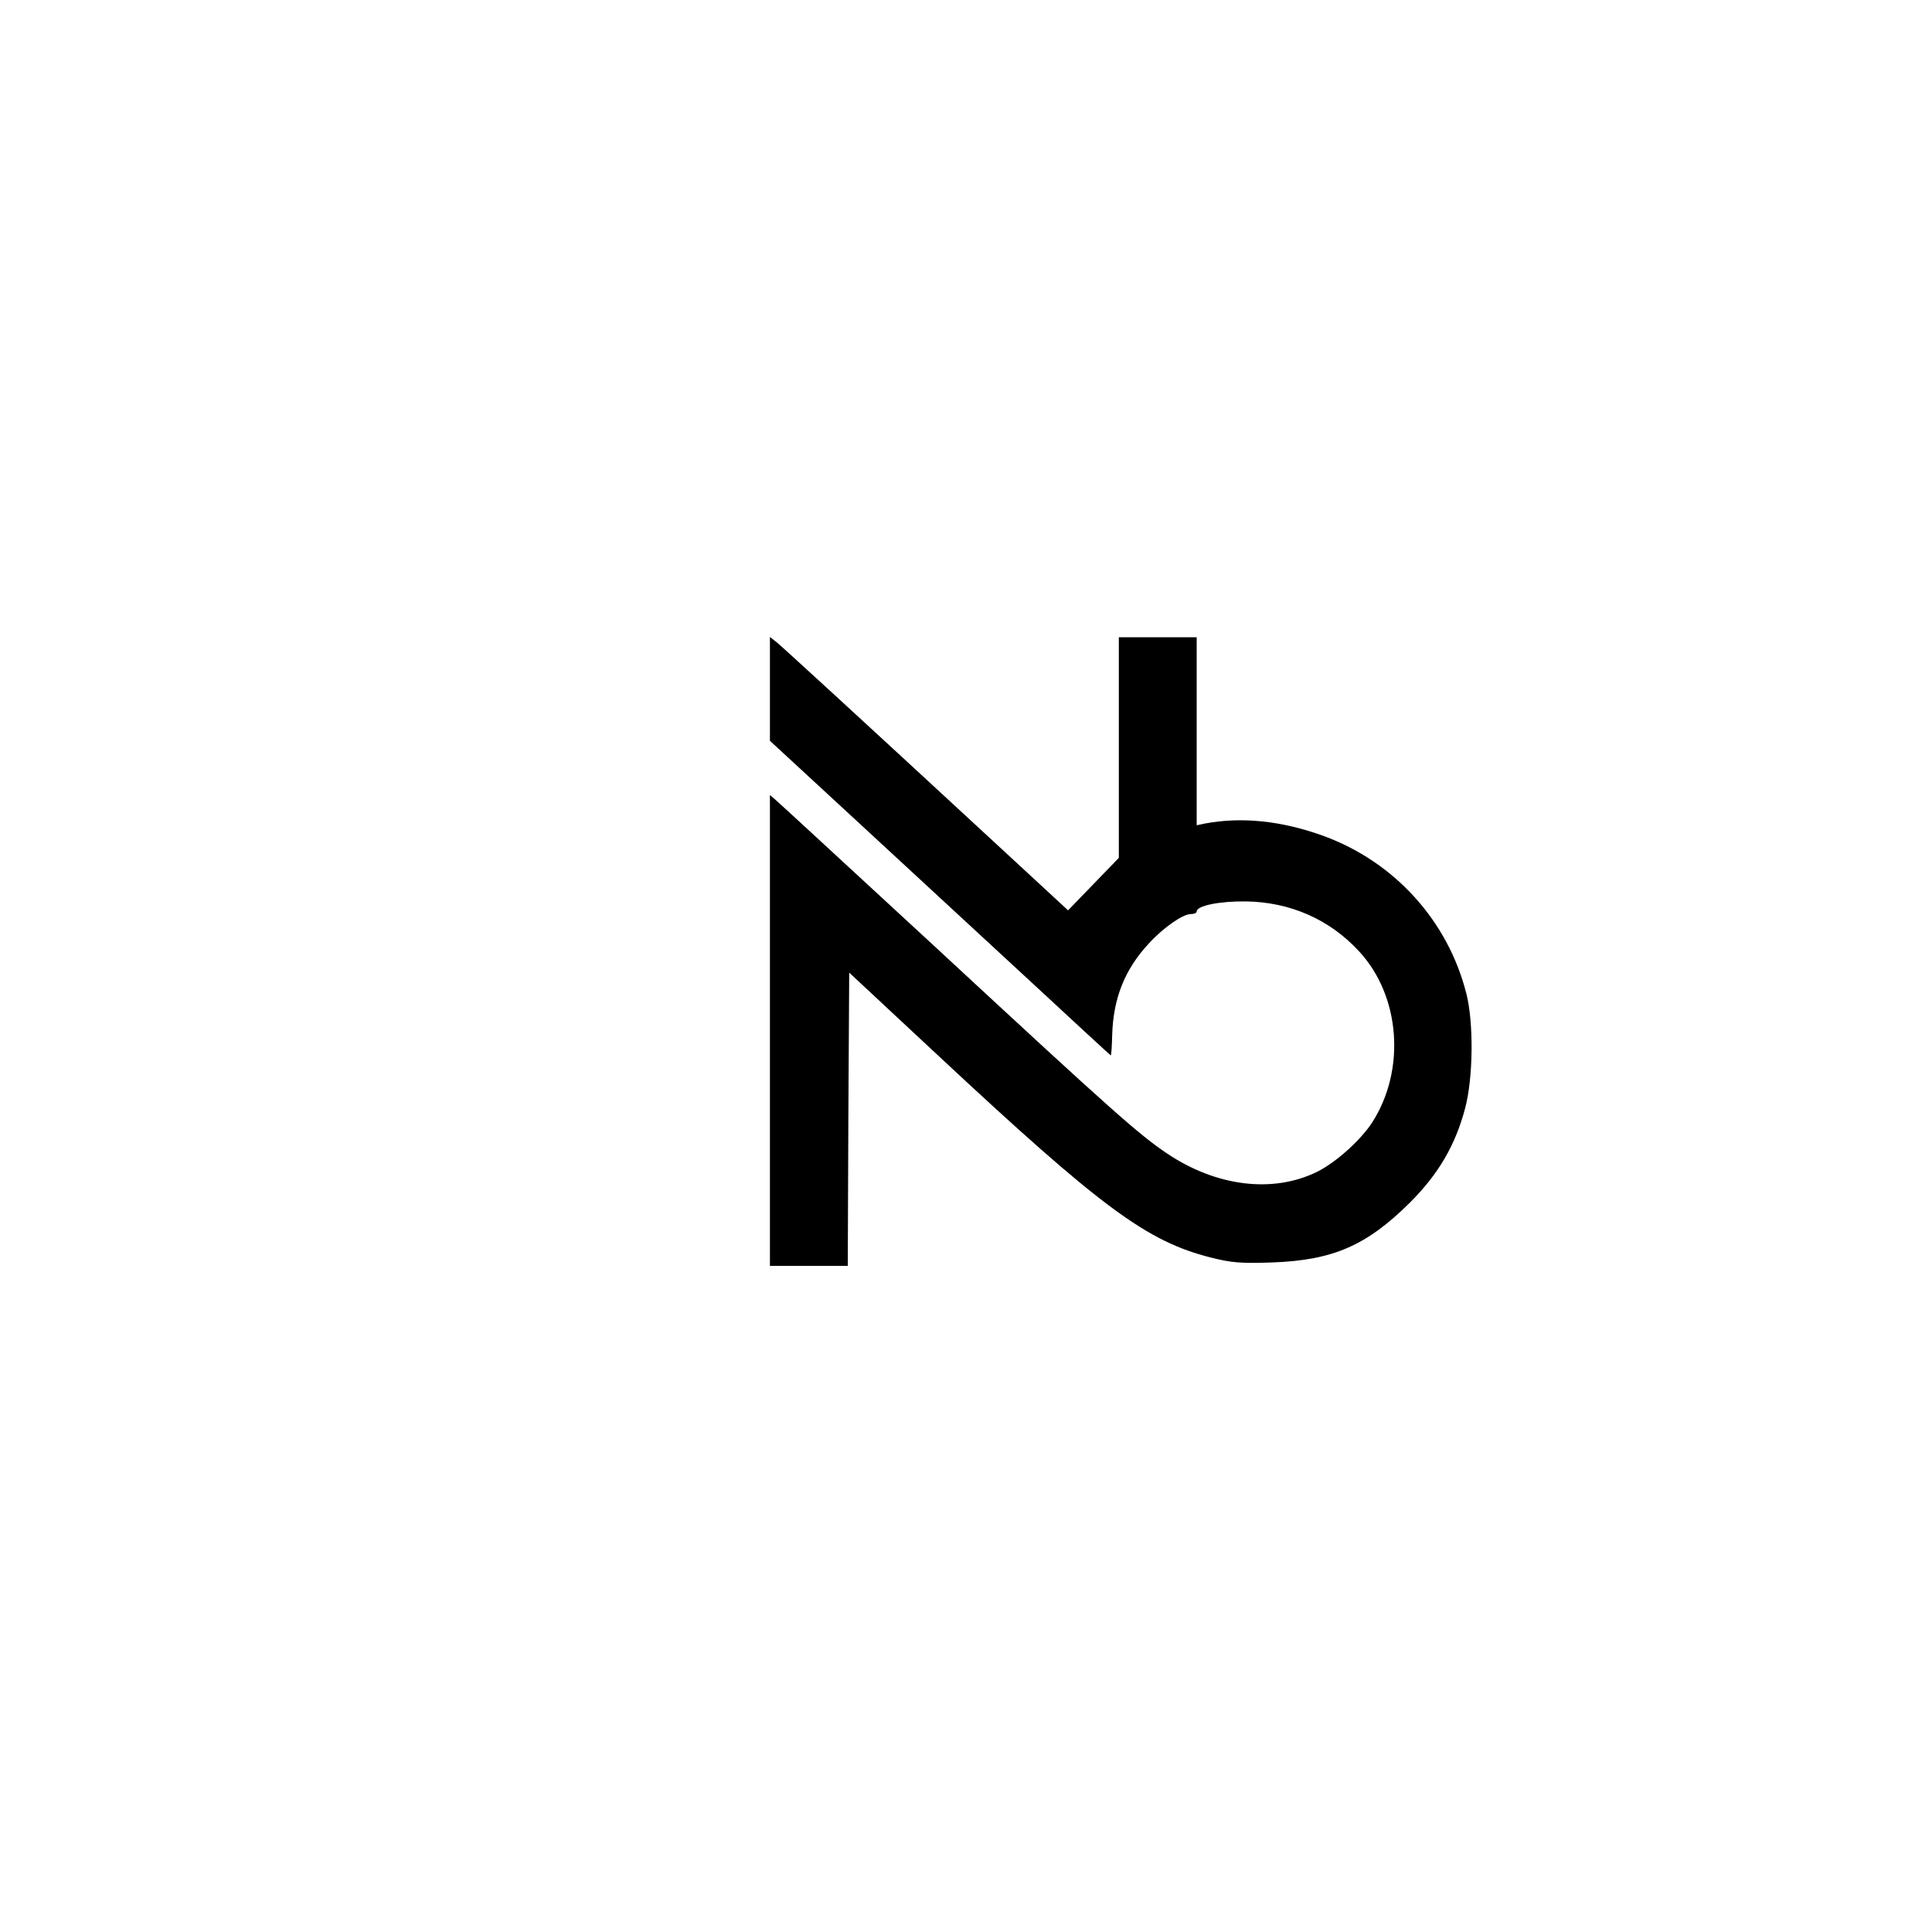
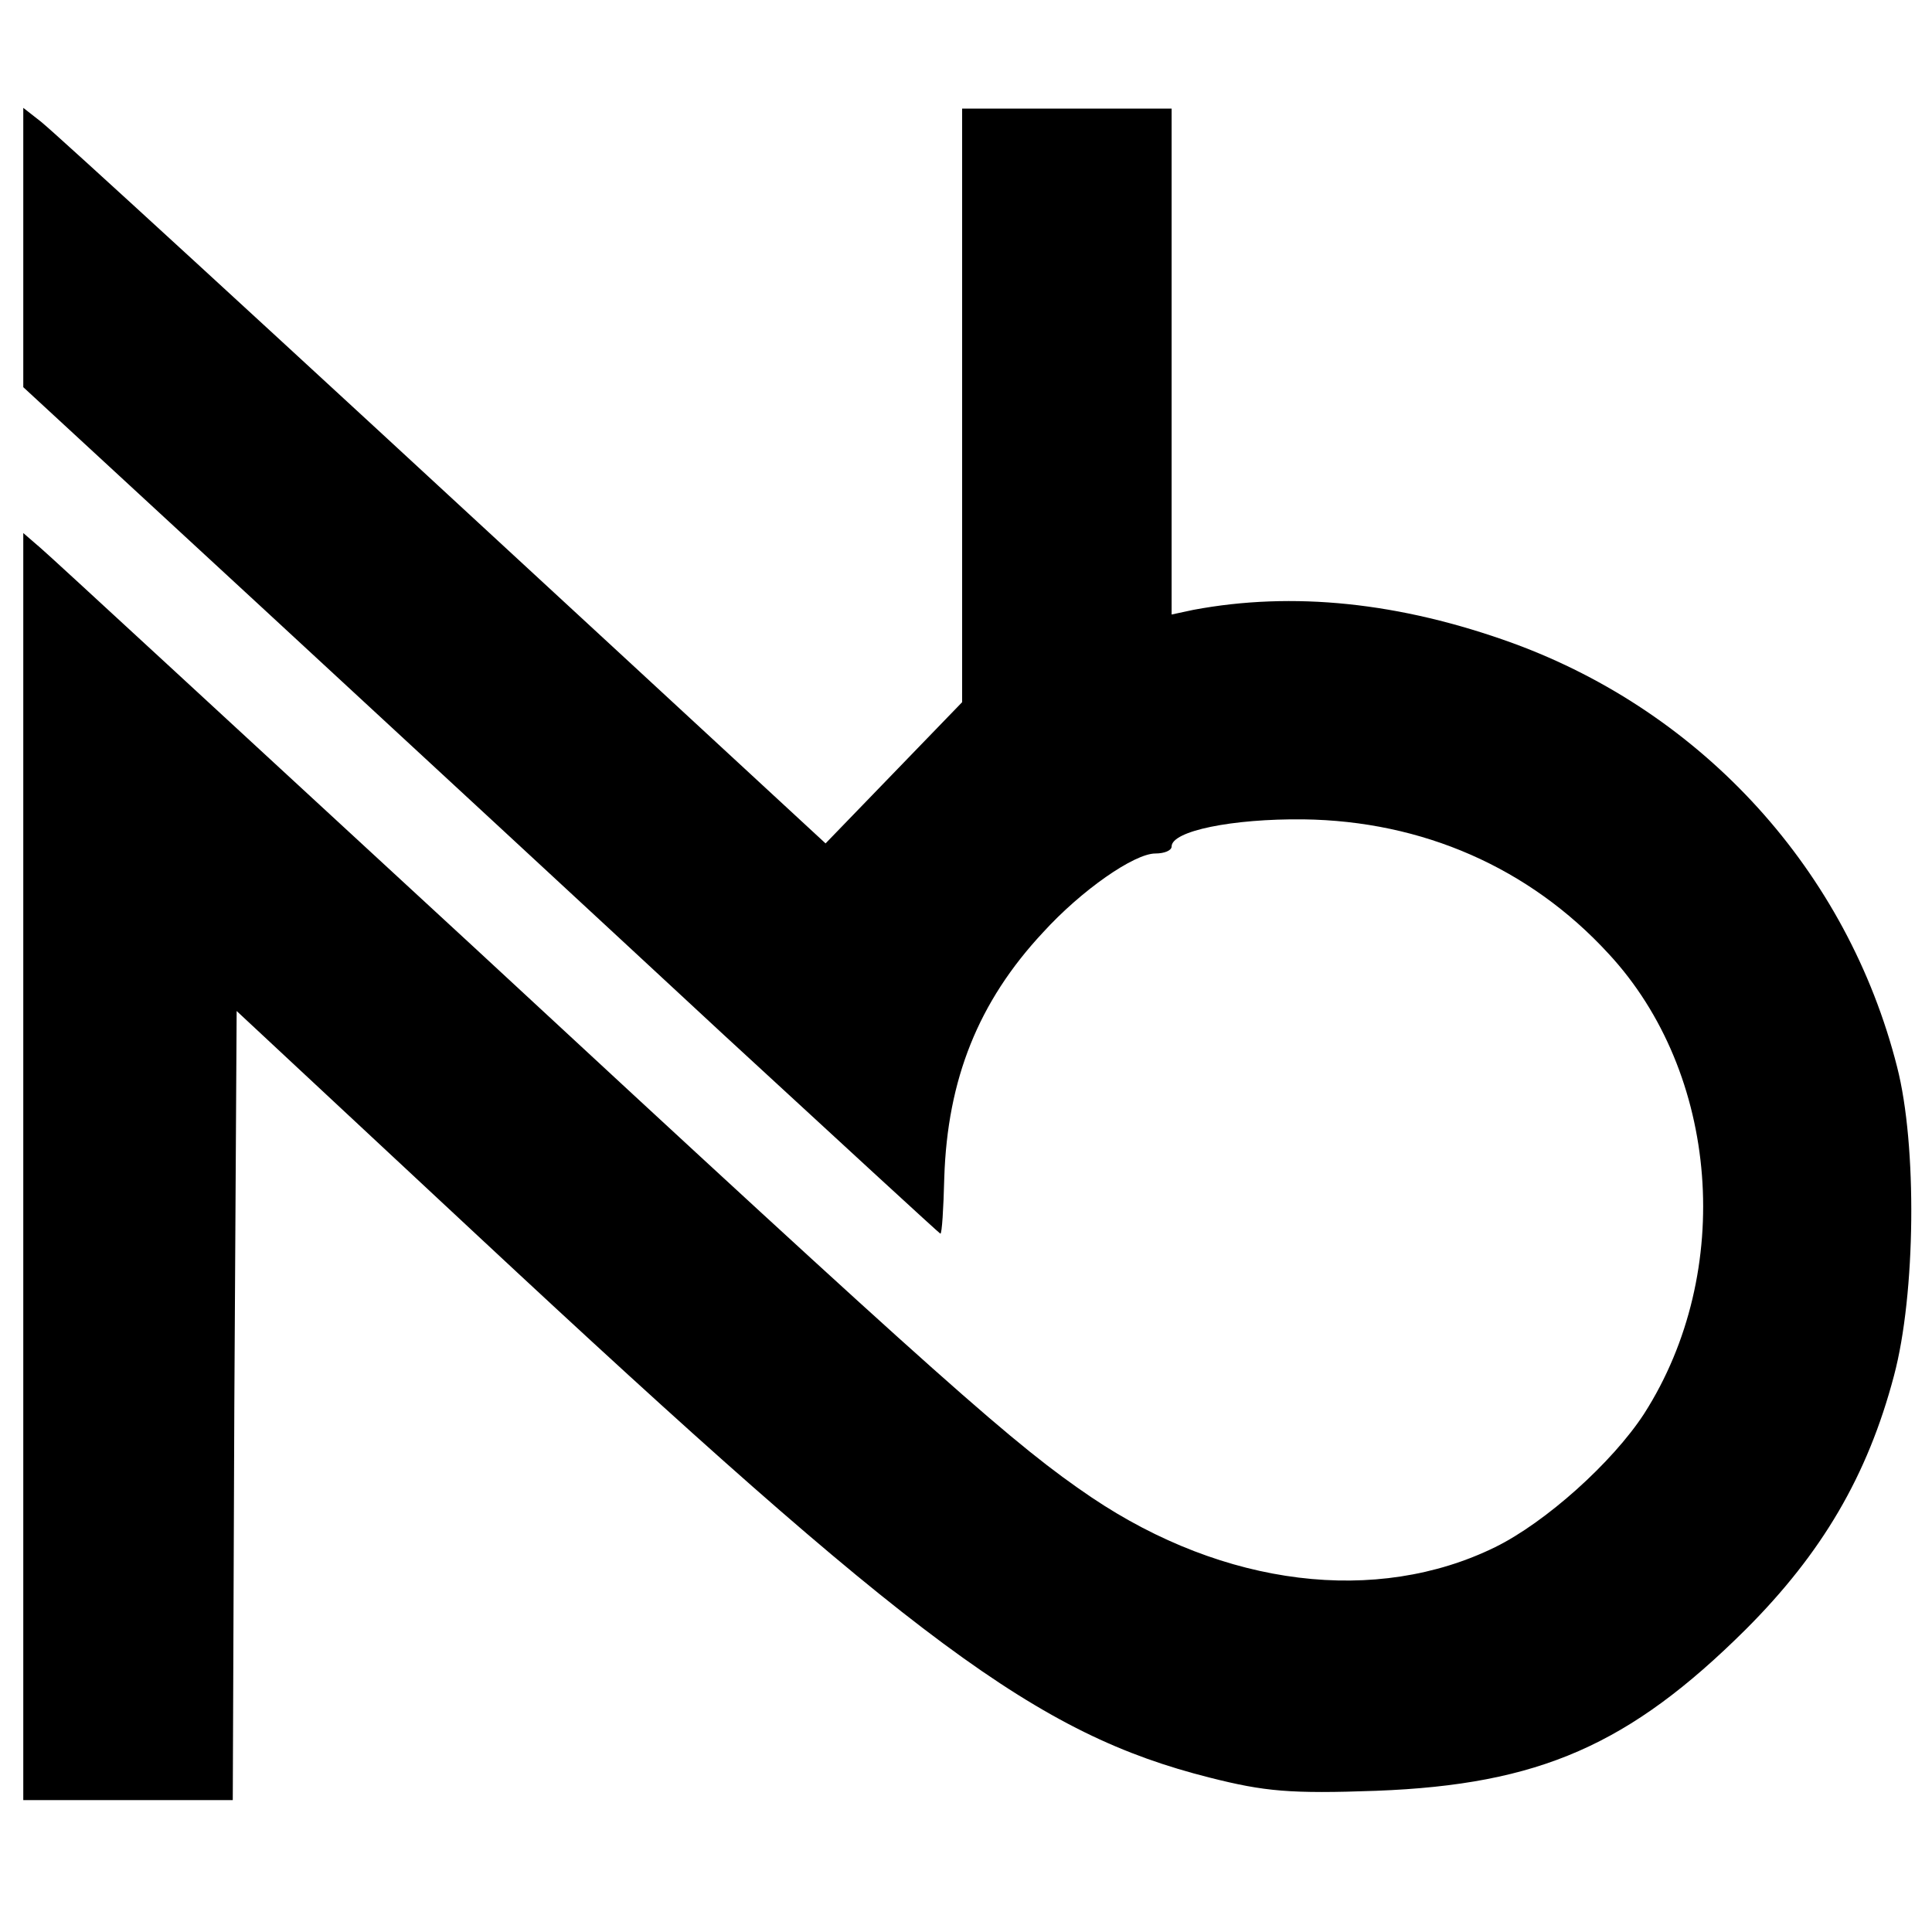
- <svg xmlns="http://www.w3.org/2000/svg" version="1.0" width="670pt" height="670pt" viewBox="0 0 670 670" preserveAspectRatio="xMidYMid meet">
-   <g transform="translate(0,670) scale(0.1,-0.1)" fill="#000000" stroke="none">
-     <path d="M2670 4311 l0 -180 312 -288 c171 -158 437 -404 590 -545 153 -142 279 -258 280 -258 2 0 4 32 5 72 4 127 44 227 127 316 50 55 118 102 145 102 12 0 21 4 21 9 0 20 78 36 170 35 153 -2 291 -62 393 -173 143 -154 163 -410 46 -593 -41 -63 -127 -140 -192 -172 -153 -75 -349 -51 -520 64 -99 67 -183 141 -797 710 -295 272 -546 504 -558 514 l-22 19 0 -816 0 -817 135 0 135 0 2 508 3 509 310 -289 c565 -527 722 -643 944 -699 71 -18 104 -21 215 -17 210 8 326 59 476 208 98 98 157 198 191 327 28 105 30 297 4 398 -64 252 -249 456 -495 546 -146 53 -284 67 -412 43 l-28 -6 0 326 0 326 -135 0 -135 0 0 -382 0 -383 -88 -91 -88 -91 -250 231 c-501 463 -739 681 -761 699 l-23 18 0 -180z" />
+ <svg xmlns="http://www.w3.org/2000/svg" version="1.0" width="249pt" height="249pt" viewBox="0 0 249 249" preserveAspectRatio="xMidYMid meet">
+   <g transform="translate(0,249) scale(0.1,-0.1)" fill="#000000" stroke="none">
+     <path d="M30 2171 l0 -180 312 -288 c171 -158 437 -404 590 -546 153 -141 279 -257 280 -257 2 0 4 32 5 72 4 127 44 227 127 316 50 55 118 102 145 102 12 0 21 4 21 9 0 20 78 36 170 35 153 -2 291 -62 393 -173 143 -154 163 -410 46 -593 -41 -63 -127 -140 -192 -172 -153 -75 -349 -51 -520 64 -99 67 -183 141 -797 710 -295 272 -546 504 -558 514 l-22 19 0 -816 0 -817 135 0 135 0 2 508 3 509 310 -289 c565 -527 722 -643 944 -699 71 -18 104 -21 215 -17 210 8 326 59 476 208 98 98 157 198 191 327 28 105 30 297 4 398 -64 252 -249 456 -495 546 -146 53 -284 67 -412 43 l-28 -6 0 326 0 326 -135 0 -135 0 0 -382 0 -383 -88 -91 -88 -91 -250 231 c-501 463 -739 681 -761 699 l-23 18 0 -180z" />
  </g>
</svg>
